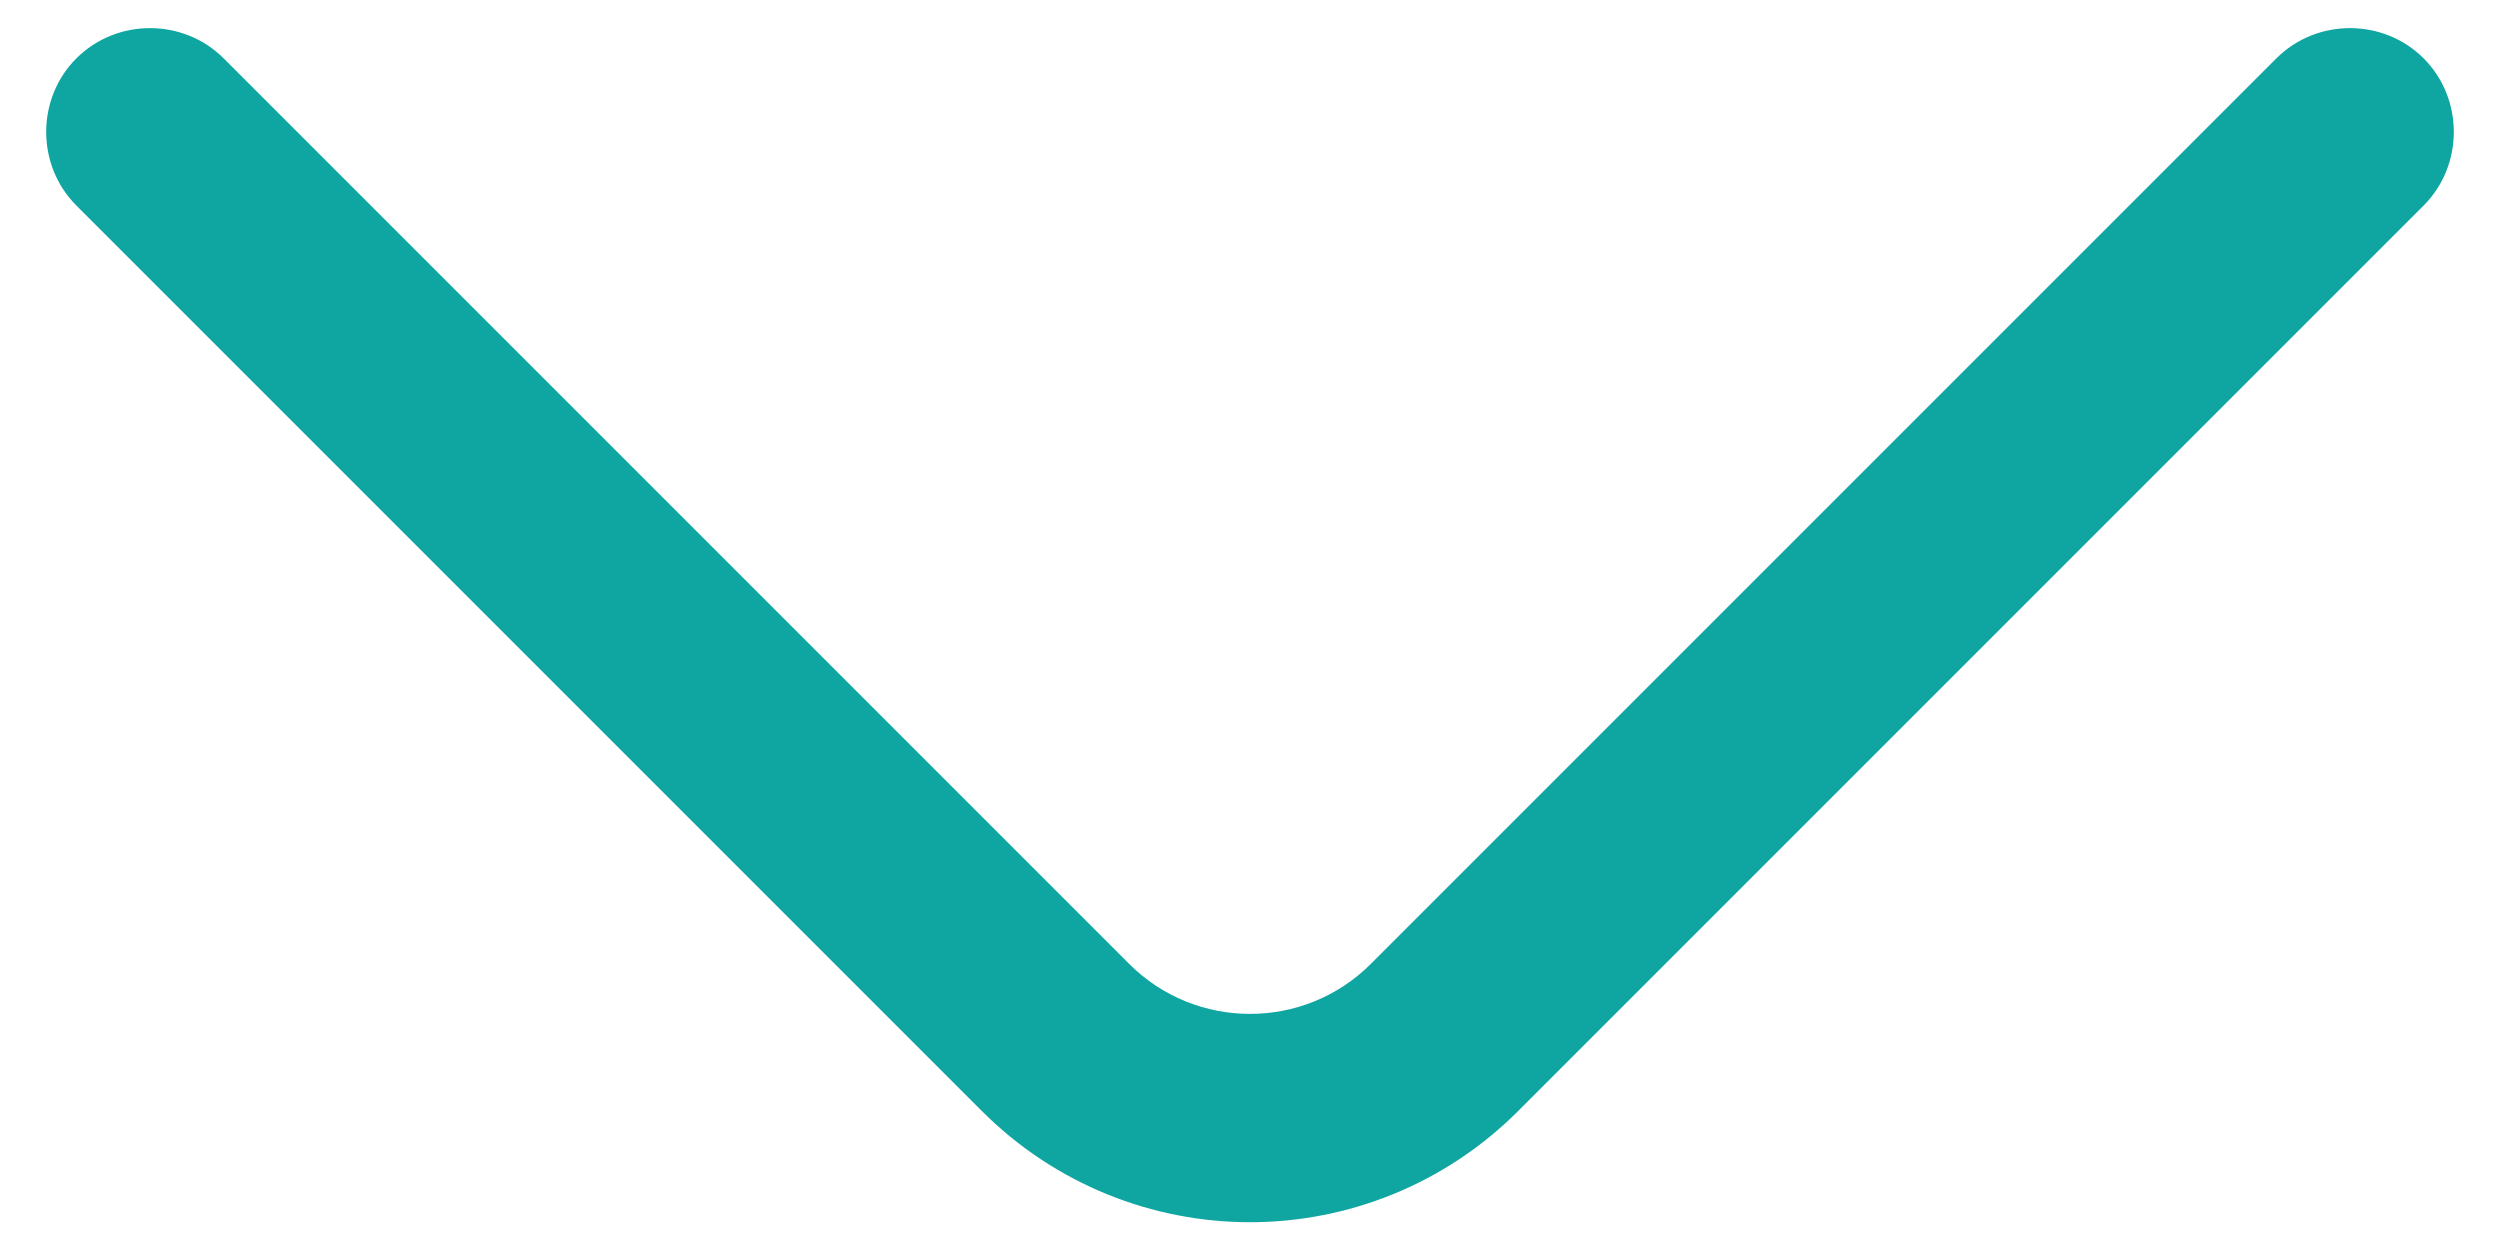
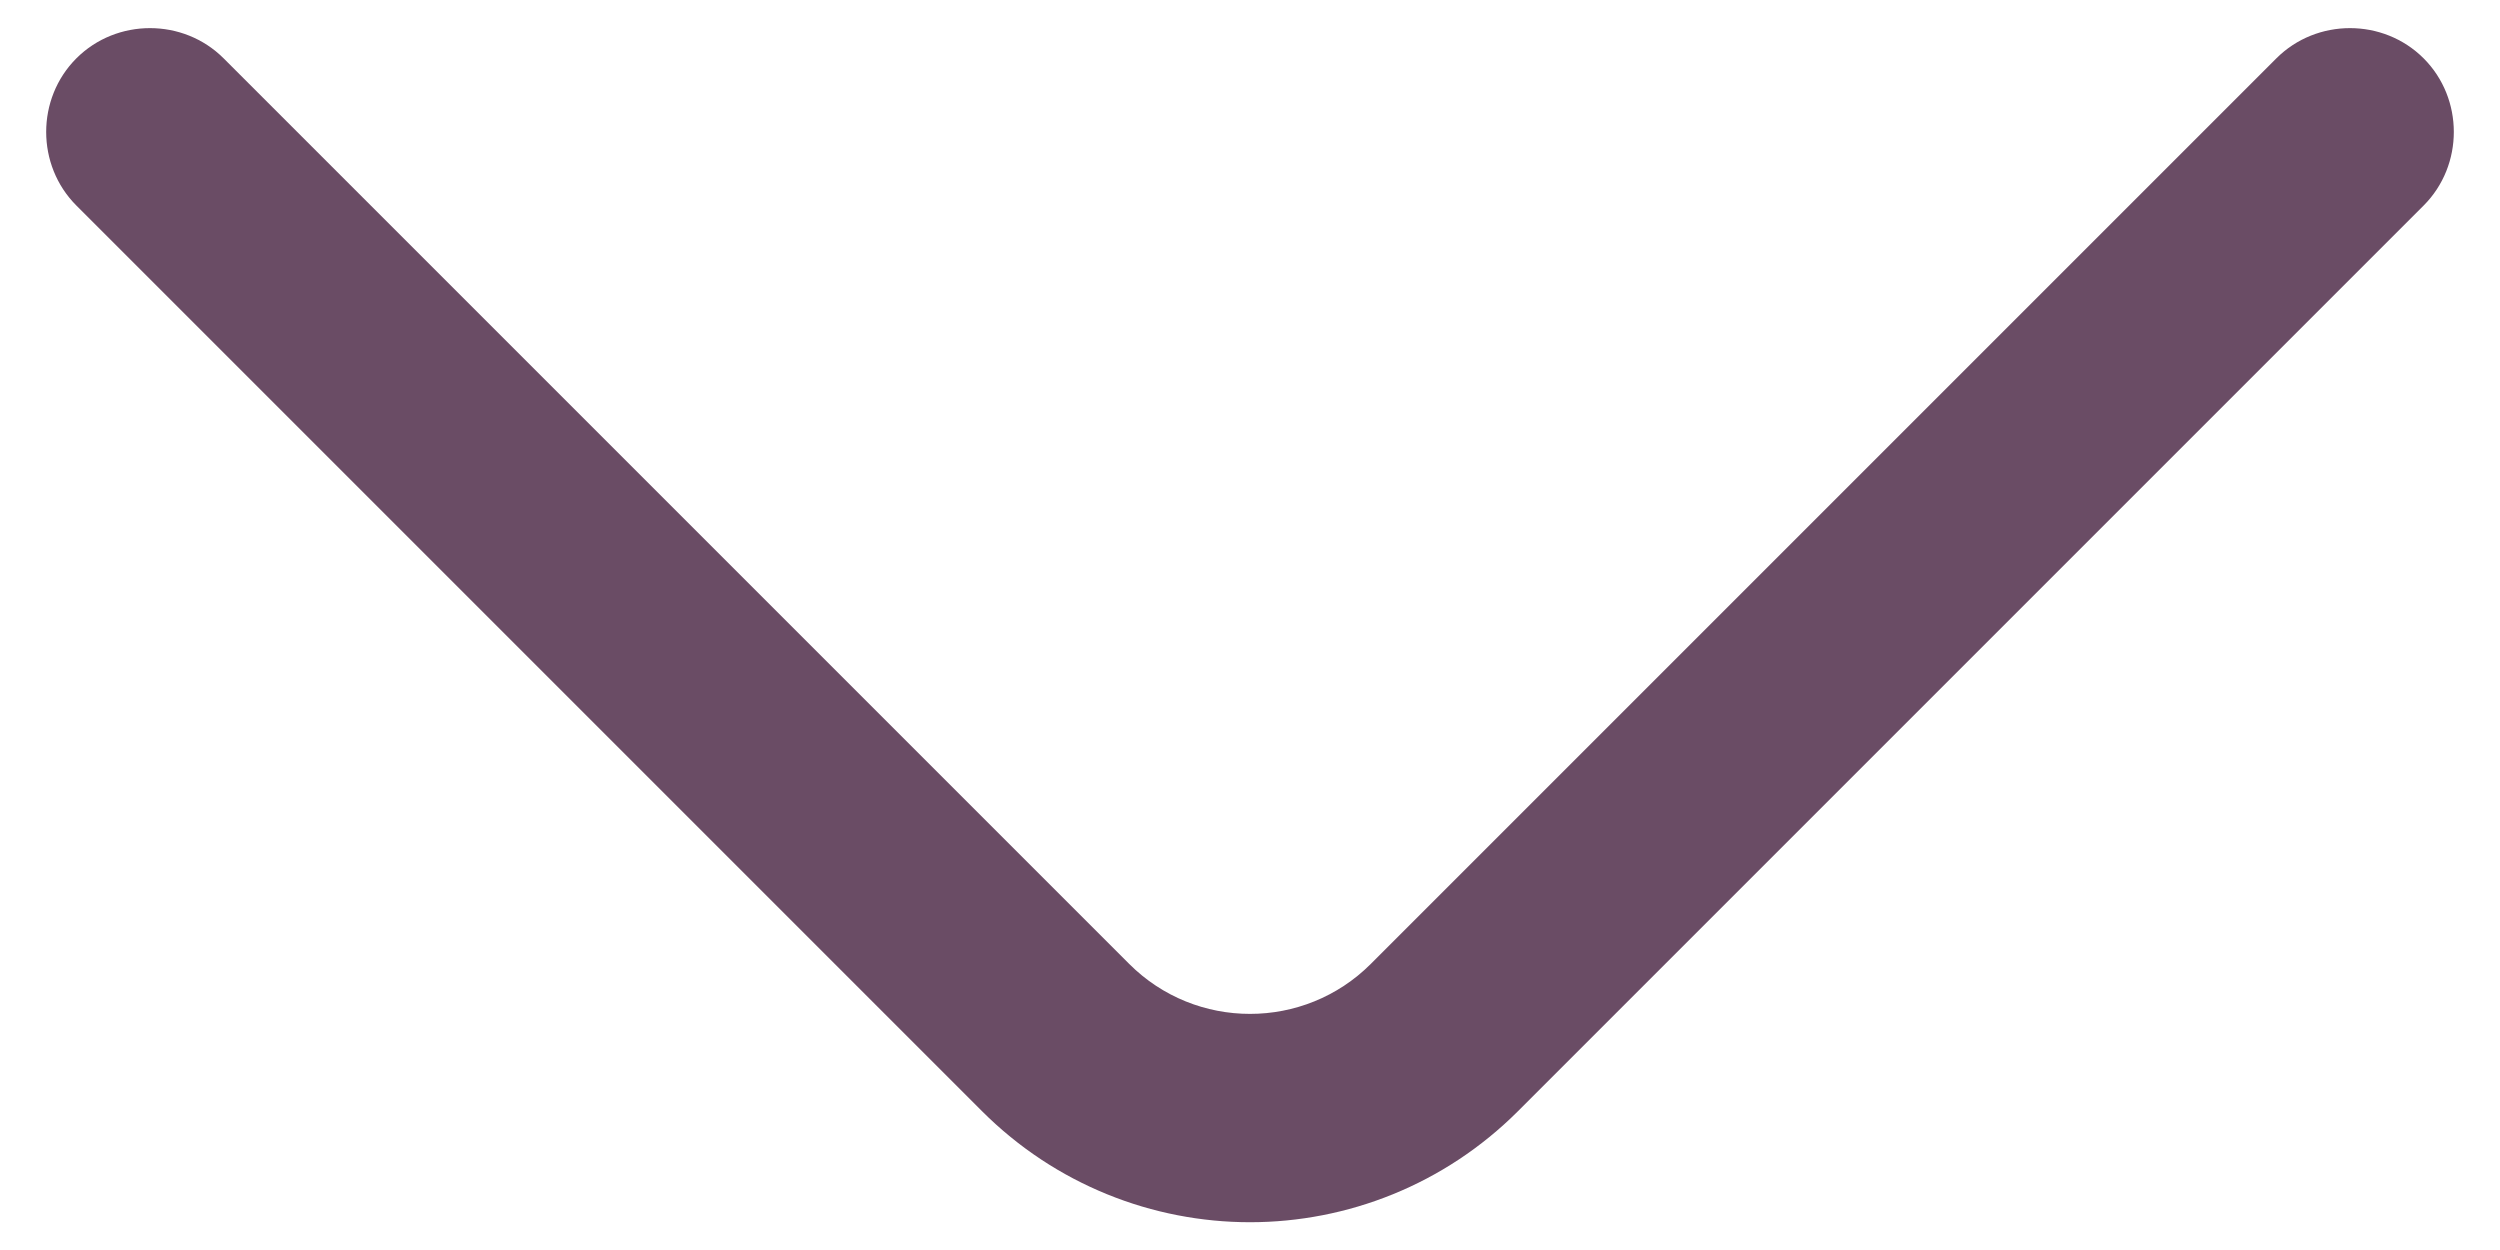
<svg xmlns="http://www.w3.org/2000/svg" width="18" height="9" viewBox="0 0 18 9" fill="none">
-   <path d="M9 8.8C8.3 8.8 7.6 8.53 7.07 8L0.55 1.48C0.26 1.19 0.26 0.71 0.55 0.42C0.84 0.13 1.32 0.13 1.61 0.42L8.13 6.94C8.61 7.42 9.39 7.42 9.87 6.94L16.39 0.42C16.68 0.13 17.16 0.13 17.45 0.42C17.74 0.71 17.74 1.19 17.45 1.48L10.93 8C10.4 8.53 9.7 8.8 9 8.8Z" fill="#0FA6A2" />
+   <path d="M9 8.8C8.3 8.8 7.6 8.53 7.07 8L0.55 1.48C0.26 1.19 0.26 0.71 0.55 0.42C0.84 0.13 1.32 0.13 1.61 0.42L8.13 6.94C8.61 7.42 9.39 7.42 9.87 6.94L16.39 0.42C16.68 0.13 17.16 0.13 17.45 0.42C17.74 0.71 17.74 1.19 17.45 1.48L10.93 8C10.4 8.53 9.7 8.8 9 8.8Z" fill="#6A4C65" />
</svg>
